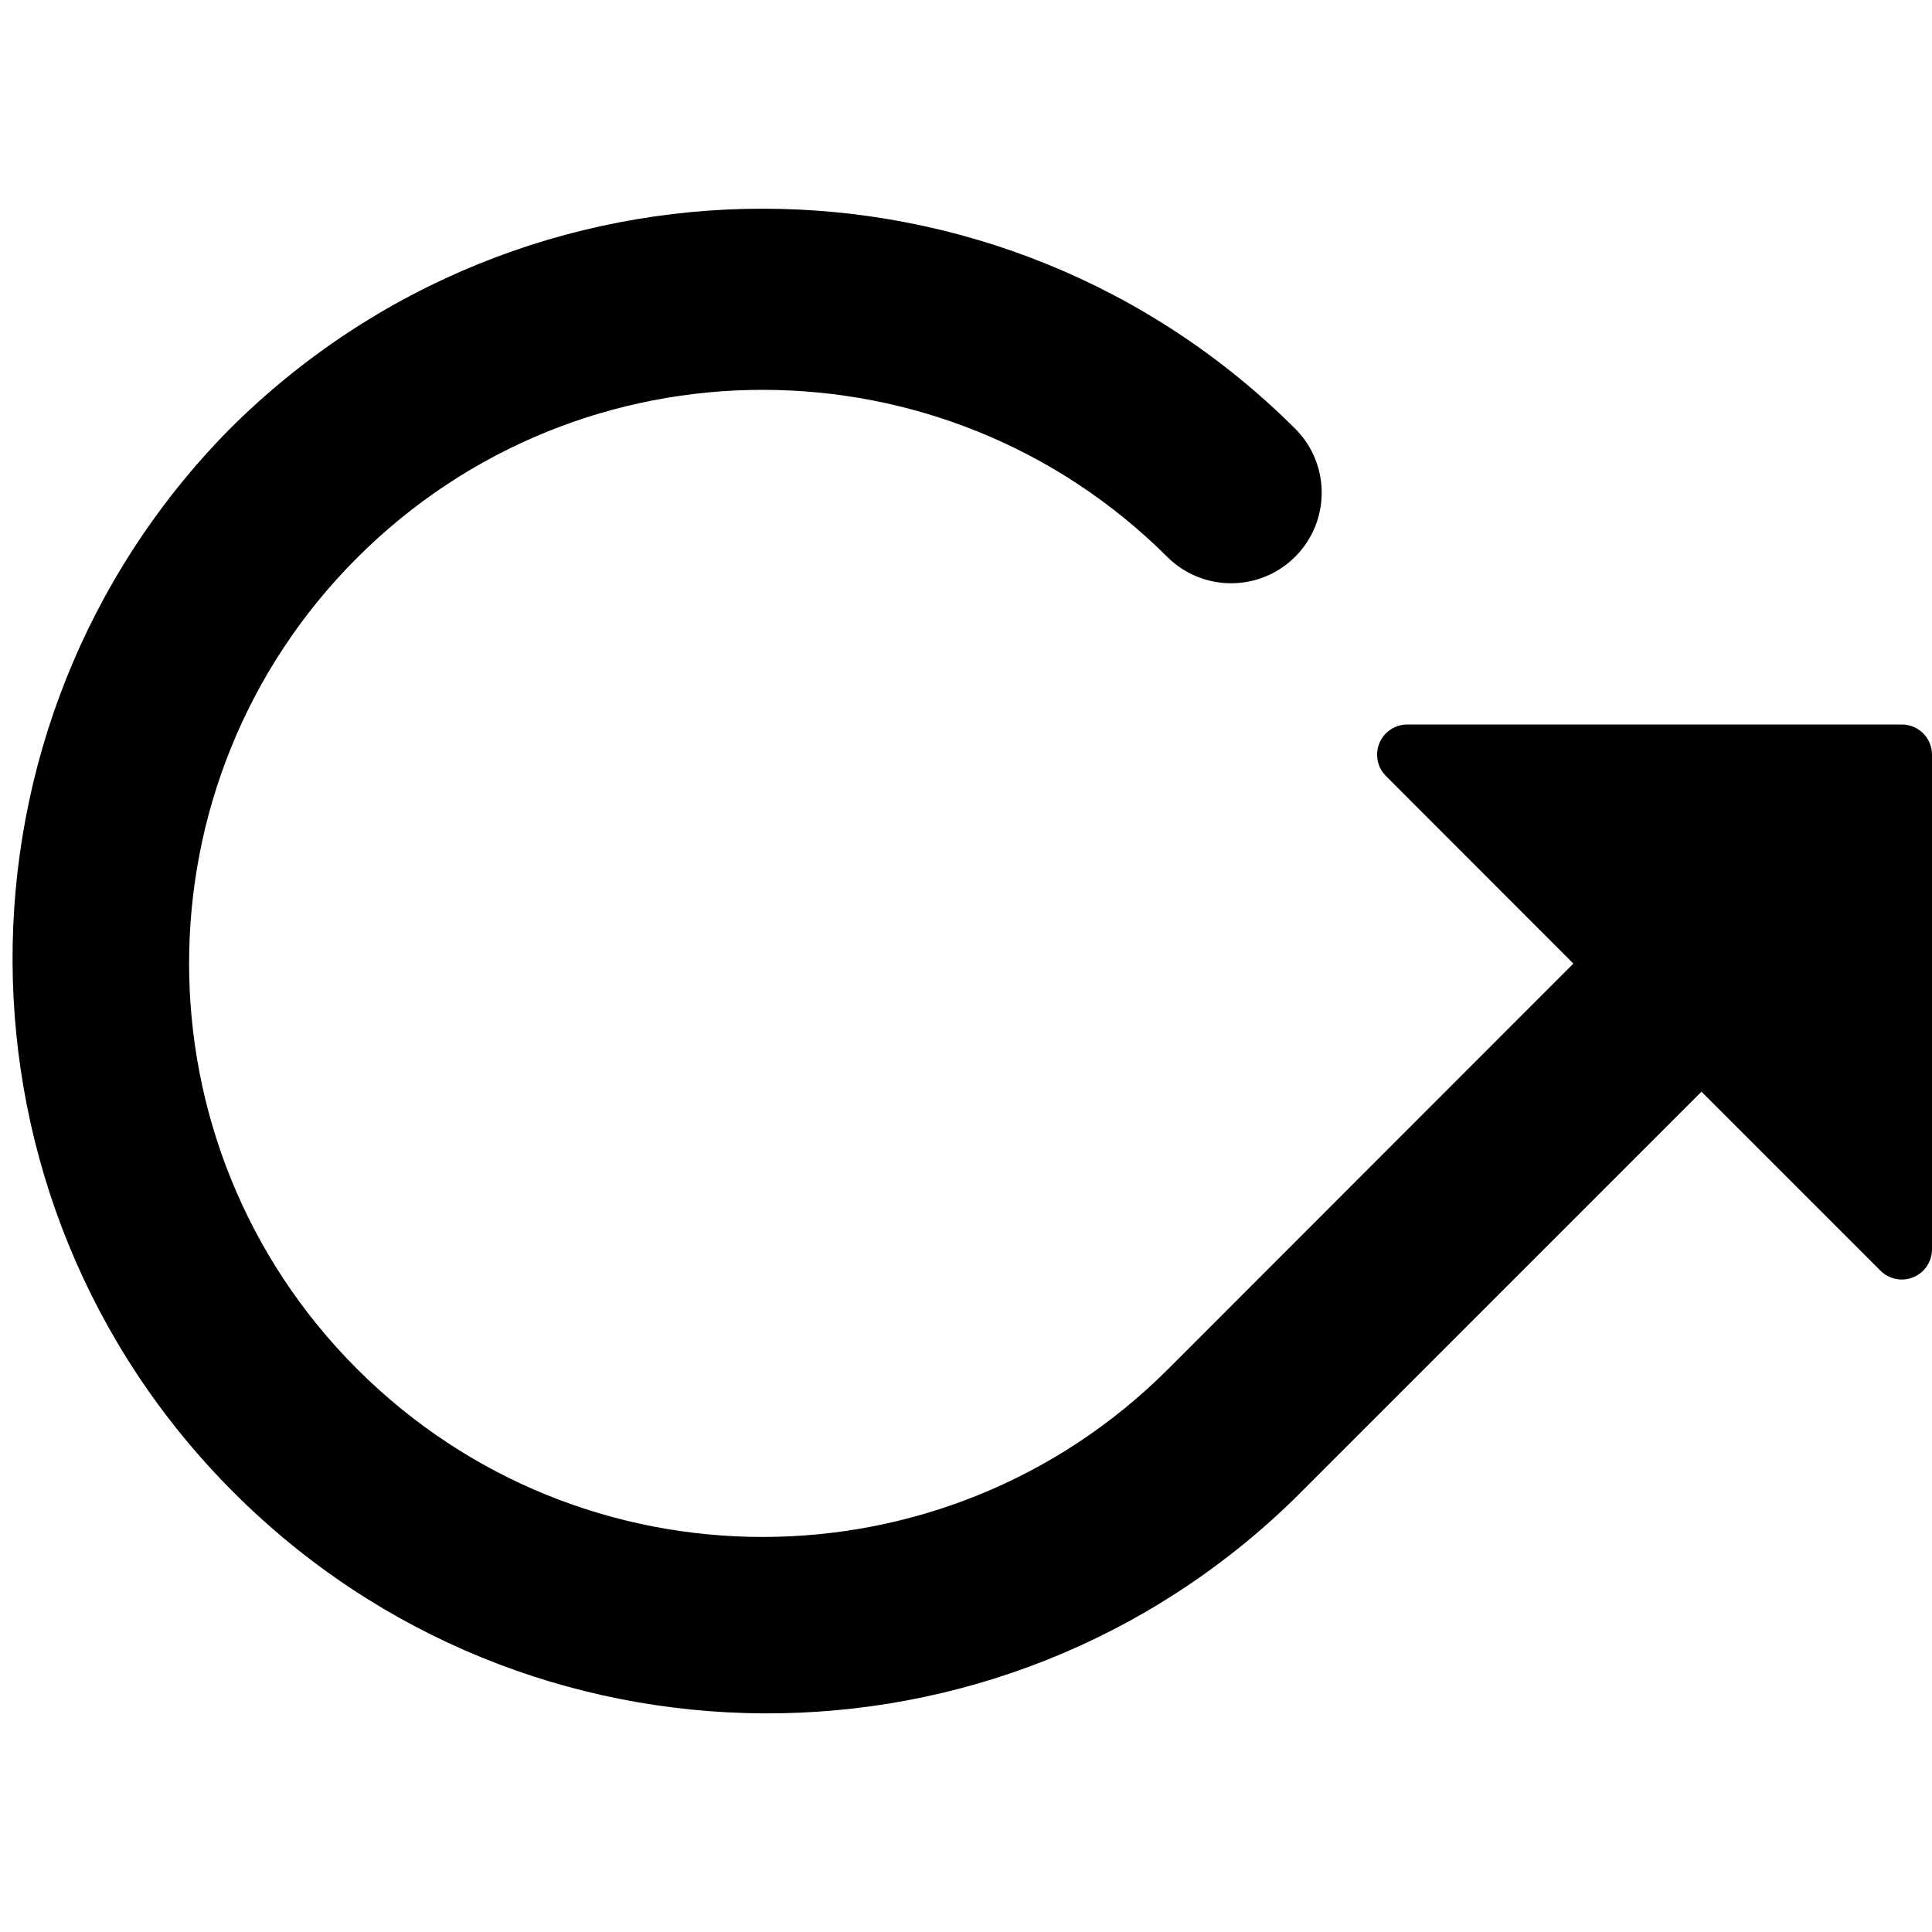
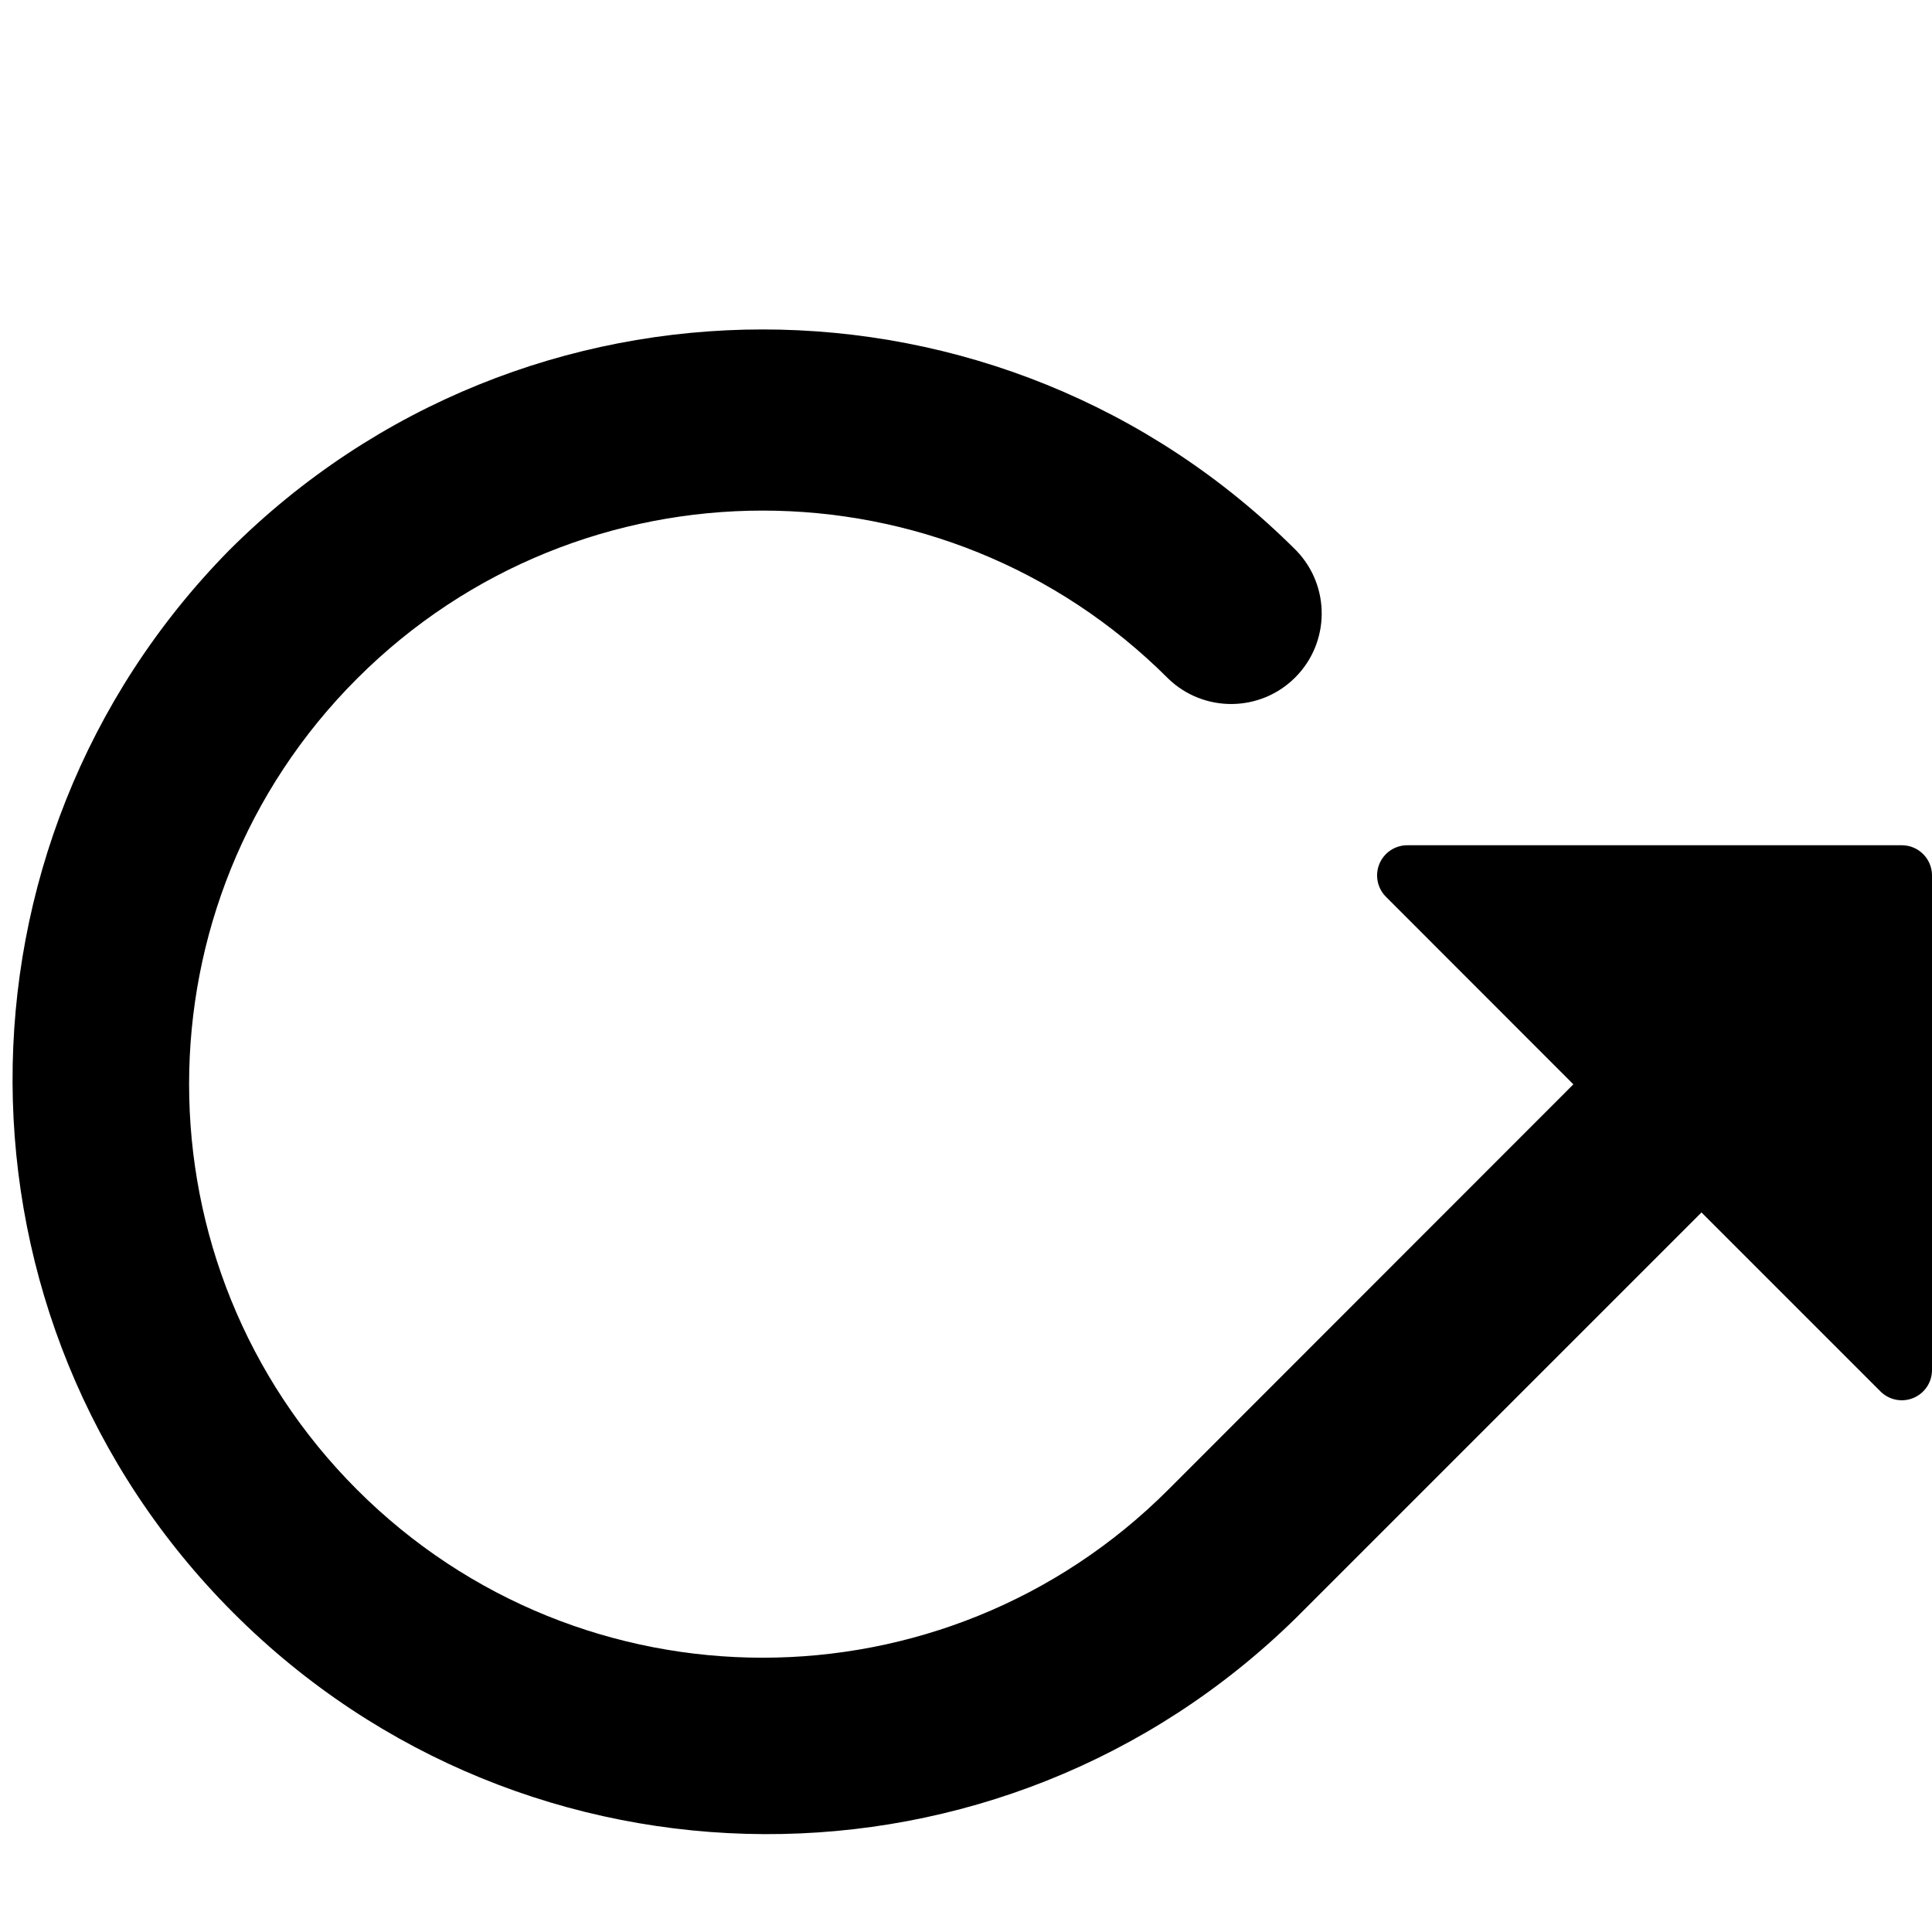
<svg xmlns="http://www.w3.org/2000/svg" width="16" height="16" viewBox="0 0 16 16">
-   <path d="M1.896 3.559a6.25 6.25 0 0 1 8.839 0 .75.75 0 0 1-1.06 1.061 4.75 4.75 0 1 0 0 6.717L13.03 7.98l-1.553-1.554A.25.25 0 0 1 11.654 6h4.096a.25.25 0 0 1 .25.25v4.096a.25.25 0 0 1-.427.177l-1.482-1.482-3.356 3.356a6.25 6.25 0 0 1-8.839-8.838Z" />
+   <path d="M1.896 4.559a6.25 6.25 0 0 1 8.839 0 .75.75 0 0 1-1.06 1.061 4.75 4.75 0 1 0 0 6.717L13.03 8.98l-1.553-1.554A.25.25 0 0 1 11.654 7h4.096a.25.25 0 0 1 .25.25v4.096a.25.25 0 0 1-.427.177l-1.482-1.482-3.356 3.356a6.25 6.25 0 0 1-8.839-8.838Z" />
</svg>
